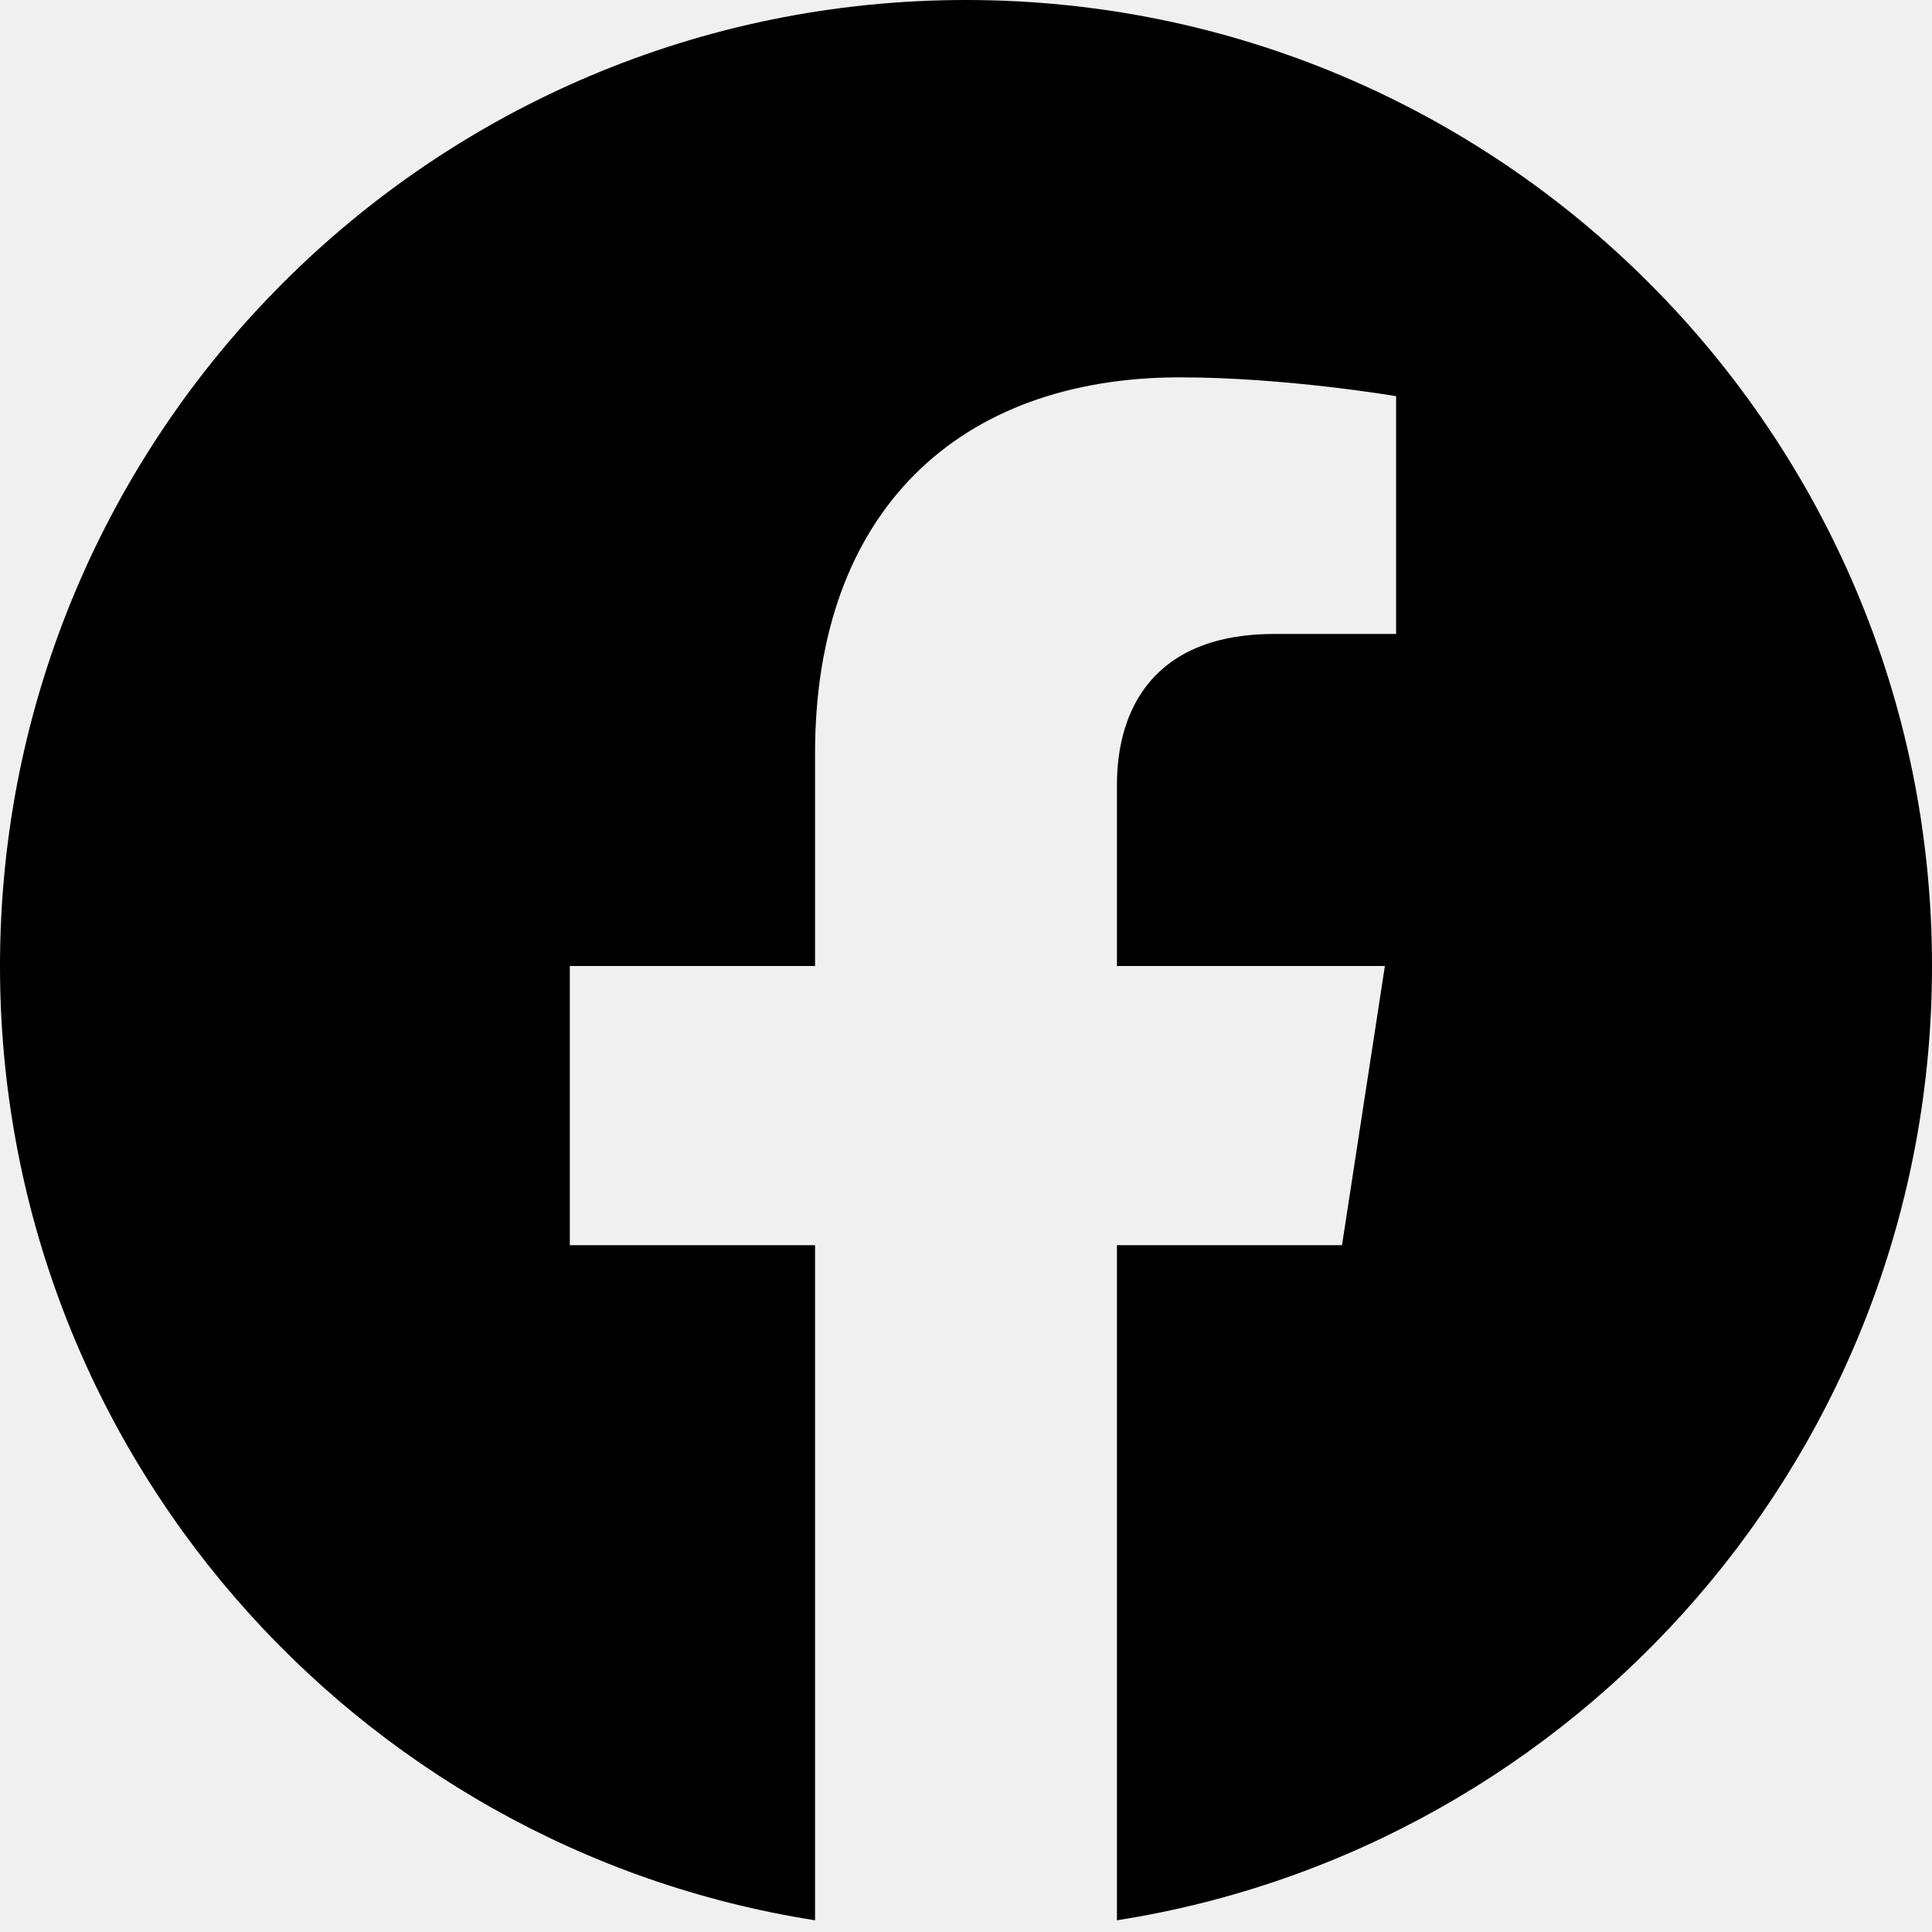
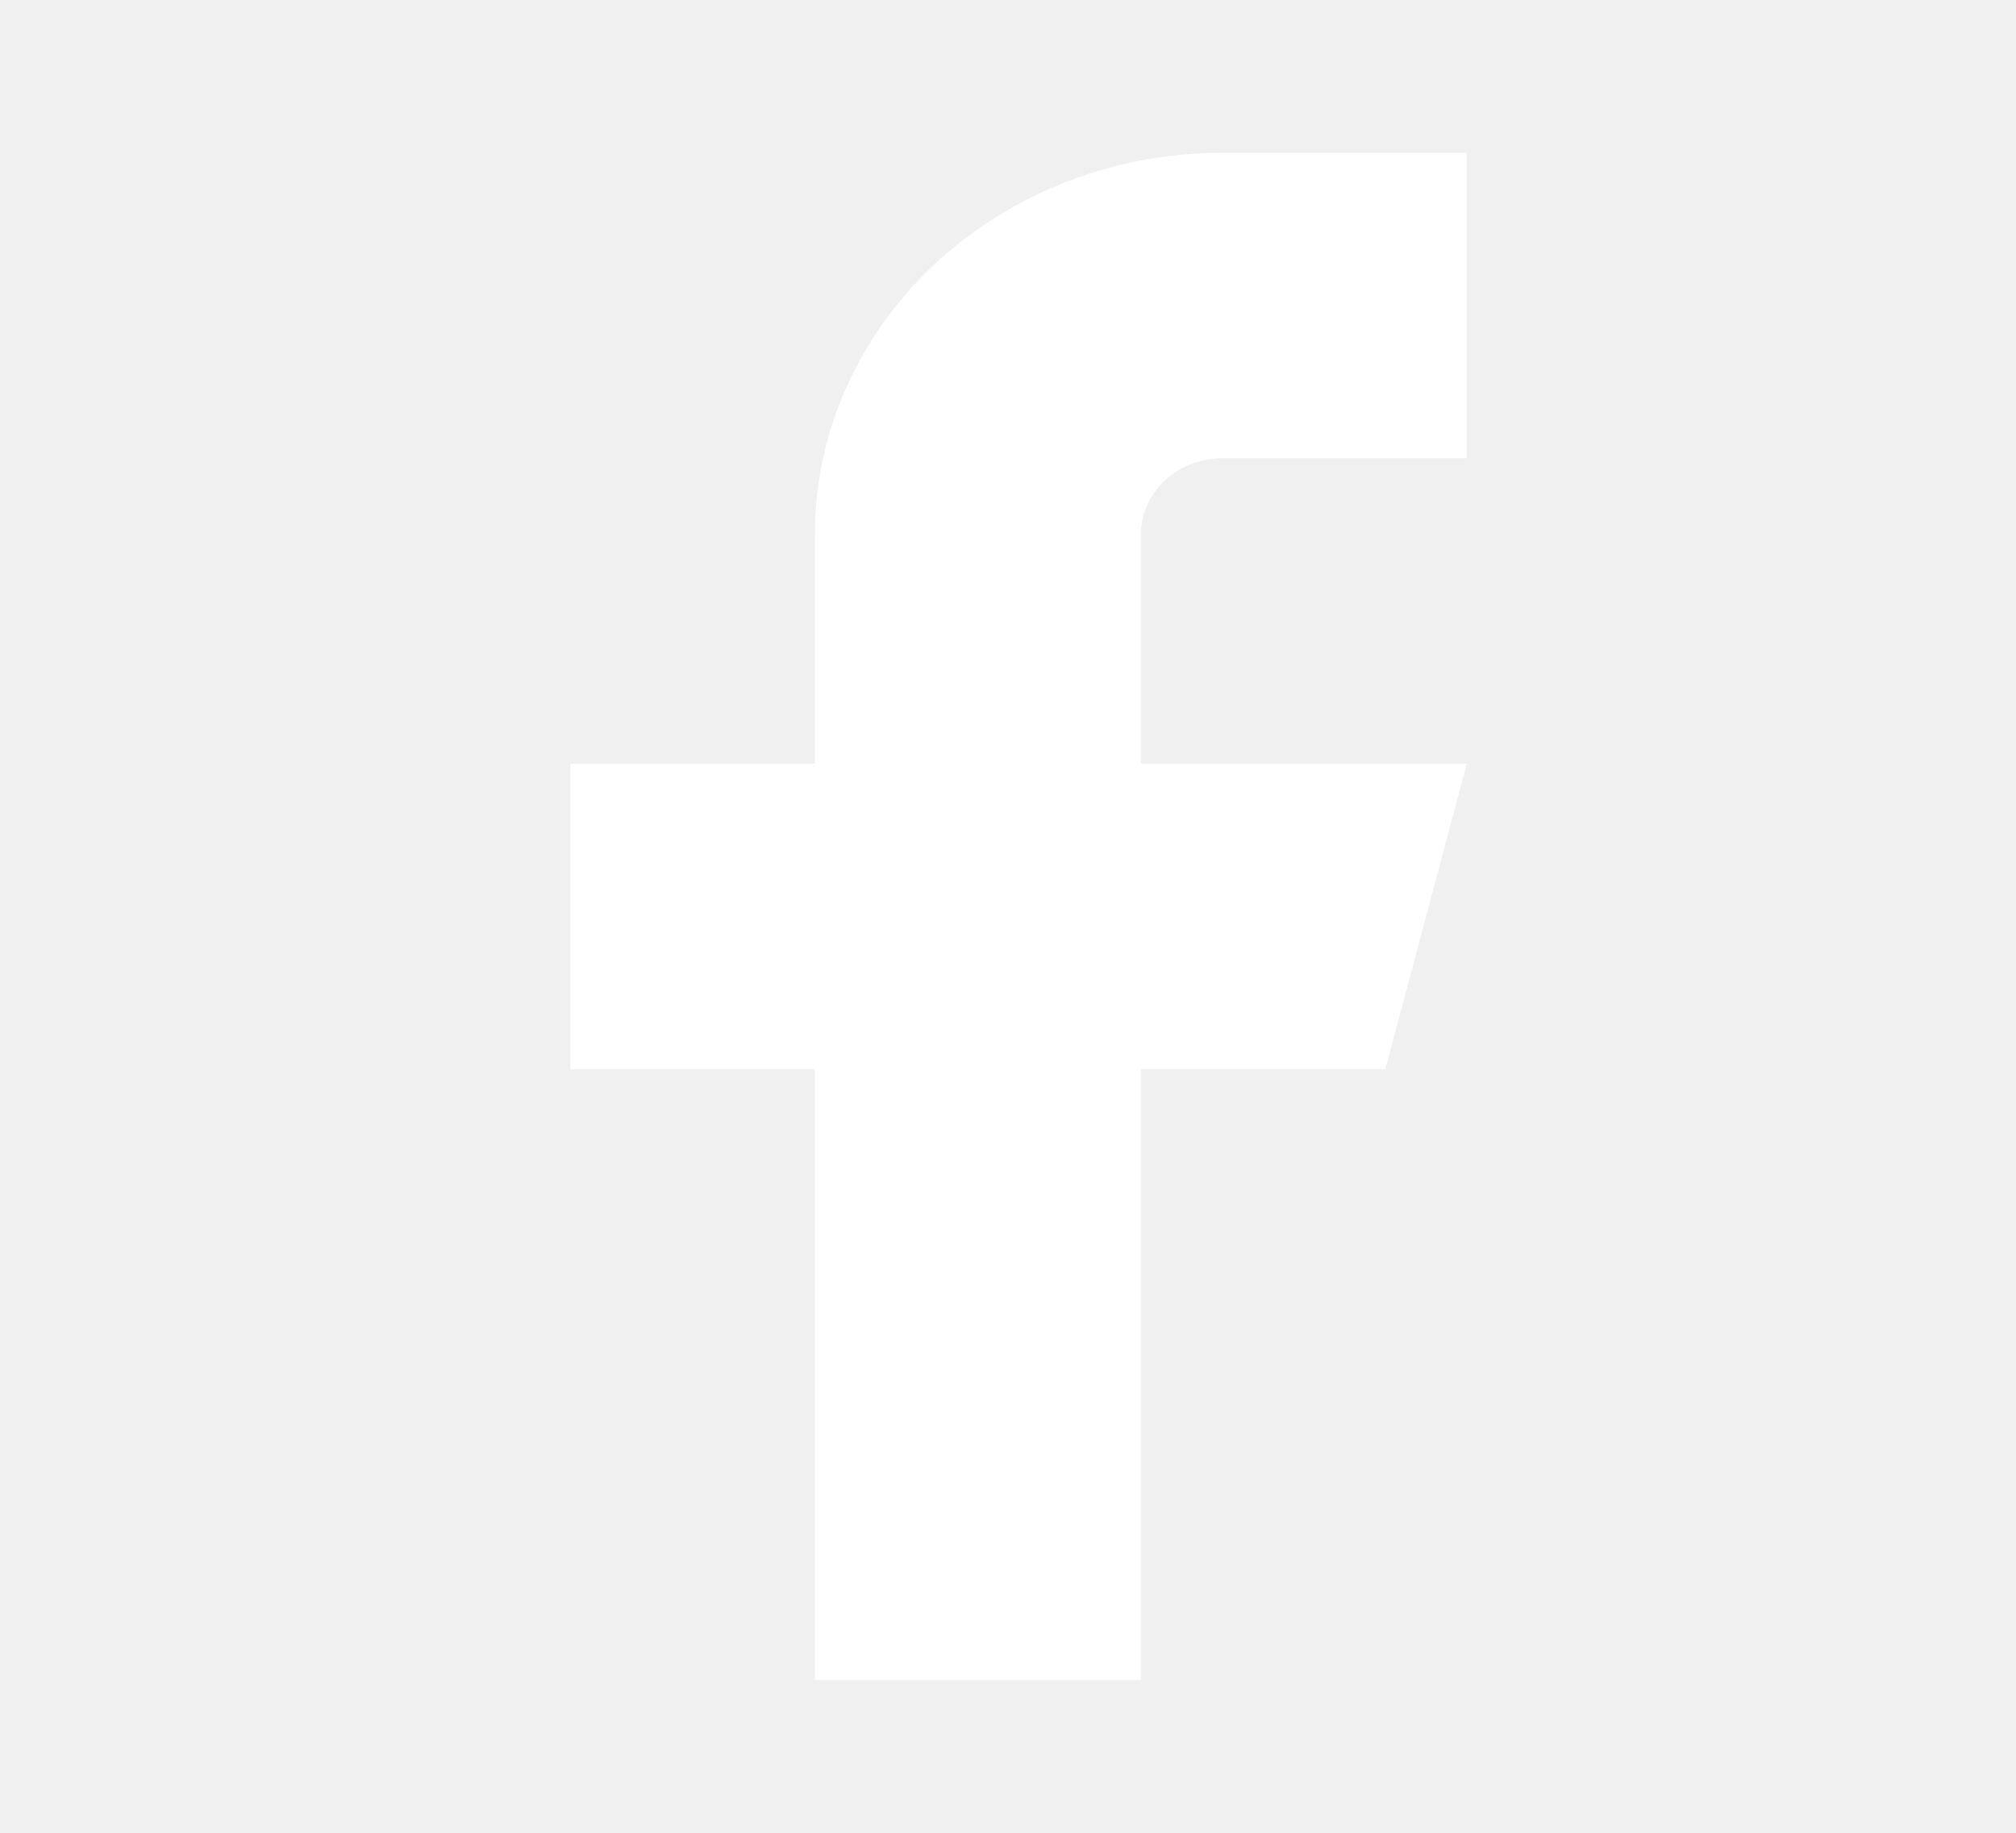
- <svg xmlns="http://www.w3.org/2000/svg" width="16" height="16" viewBox="0 0 16 16" fill="currentColor">
-   <g clip-path="url(#clip0_535_236)">
-     <path fill="currentColor" d="M16 8C16 3.582 12.418 0 8 0C3.582 0 0 3.582 0 8C0 11.993 2.925 15.303 6.75 15.903V10.312H4.719V8H6.75V6.237C6.75 4.232 7.944 3.125 9.772 3.125C10.647 3.125 11.562 3.281 11.562 3.281V5.25H10.554C9.56 5.25 9.25 5.867 9.25 6.5V8H11.469L11.114 10.312H9.25V15.903C13.075 15.303 16 11.993 16 8Z" />
-   </g>
-   <defs>
-     <clipPath id="clip0_535_236">
-       <rect width="16" height="16" />
-     </clipPath>
-   </defs>
+ <svg xmlns="http://www.w3.org/2000/svg" width="22" height="20" viewBox="0 0 22 20" fill="none">
+   <path d="M16.007 1.667H13.339C12.16 1.667 11.029 2.106 10.195 2.887C9.361 3.669 8.892 4.728 8.892 5.833V8.333H6.225V11.667H8.892V18.333H12.45V11.667H15.118L16.007 8.333H12.45V5.833C12.45 5.612 12.543 5.4 12.71 5.244C12.877 5.088 13.103 5 13.339 5H16.007V1.667Z" fill="white" />
</svg>
